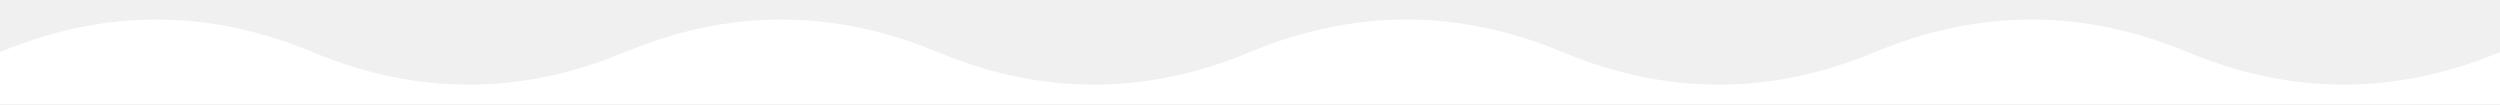
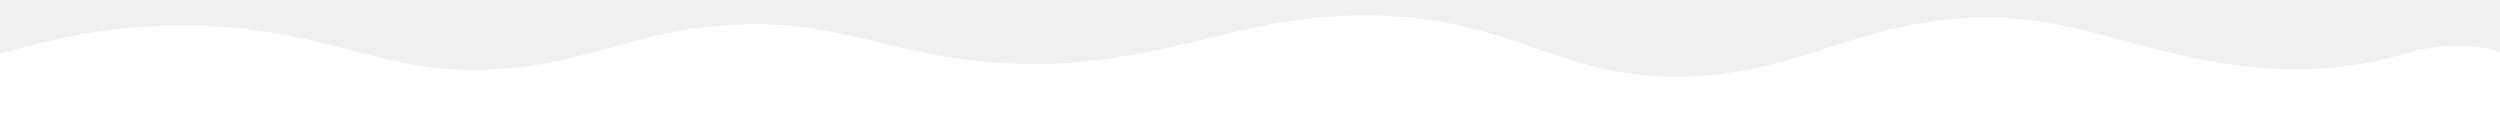
- <svg xmlns="http://www.w3.org/2000/svg" viewBox="0 0 1440 60" preserveAspectRatio="none">
-   <path fill="#fff" d="M0 30 C60 5 120 5 180 30 S300 55 360 30 S480 5 540 30 S660 55 720 30 S840 5 900 30 S1020 55 1080 30 S1200 5 1260 30 S1380 55 1440 30 L1440 60 L0 60 Z" />
+ <svg xmlns="http://www.w3.org/2000/svg" viewBox="0 0 1440 80" preserveAspectRatio="none">
+   <path fill="#fff" d="M0 31 C48 17 91 11 144 17 C201 24 230 43 284 40 C342 37 369 15 431 14 C486 13 515 32 573 36 C625 40 663 30 713 18 C755 8 798 5 842 15 C890 26 916 46 973 44 C1031 42 1064 18 1116 12 C1172 5 1202 19 1253 31 C1301 42 1340 44 1385 31 C1406 25 1424 25 1440 30 L1440 80 L0 80 Z" />
</svg>
